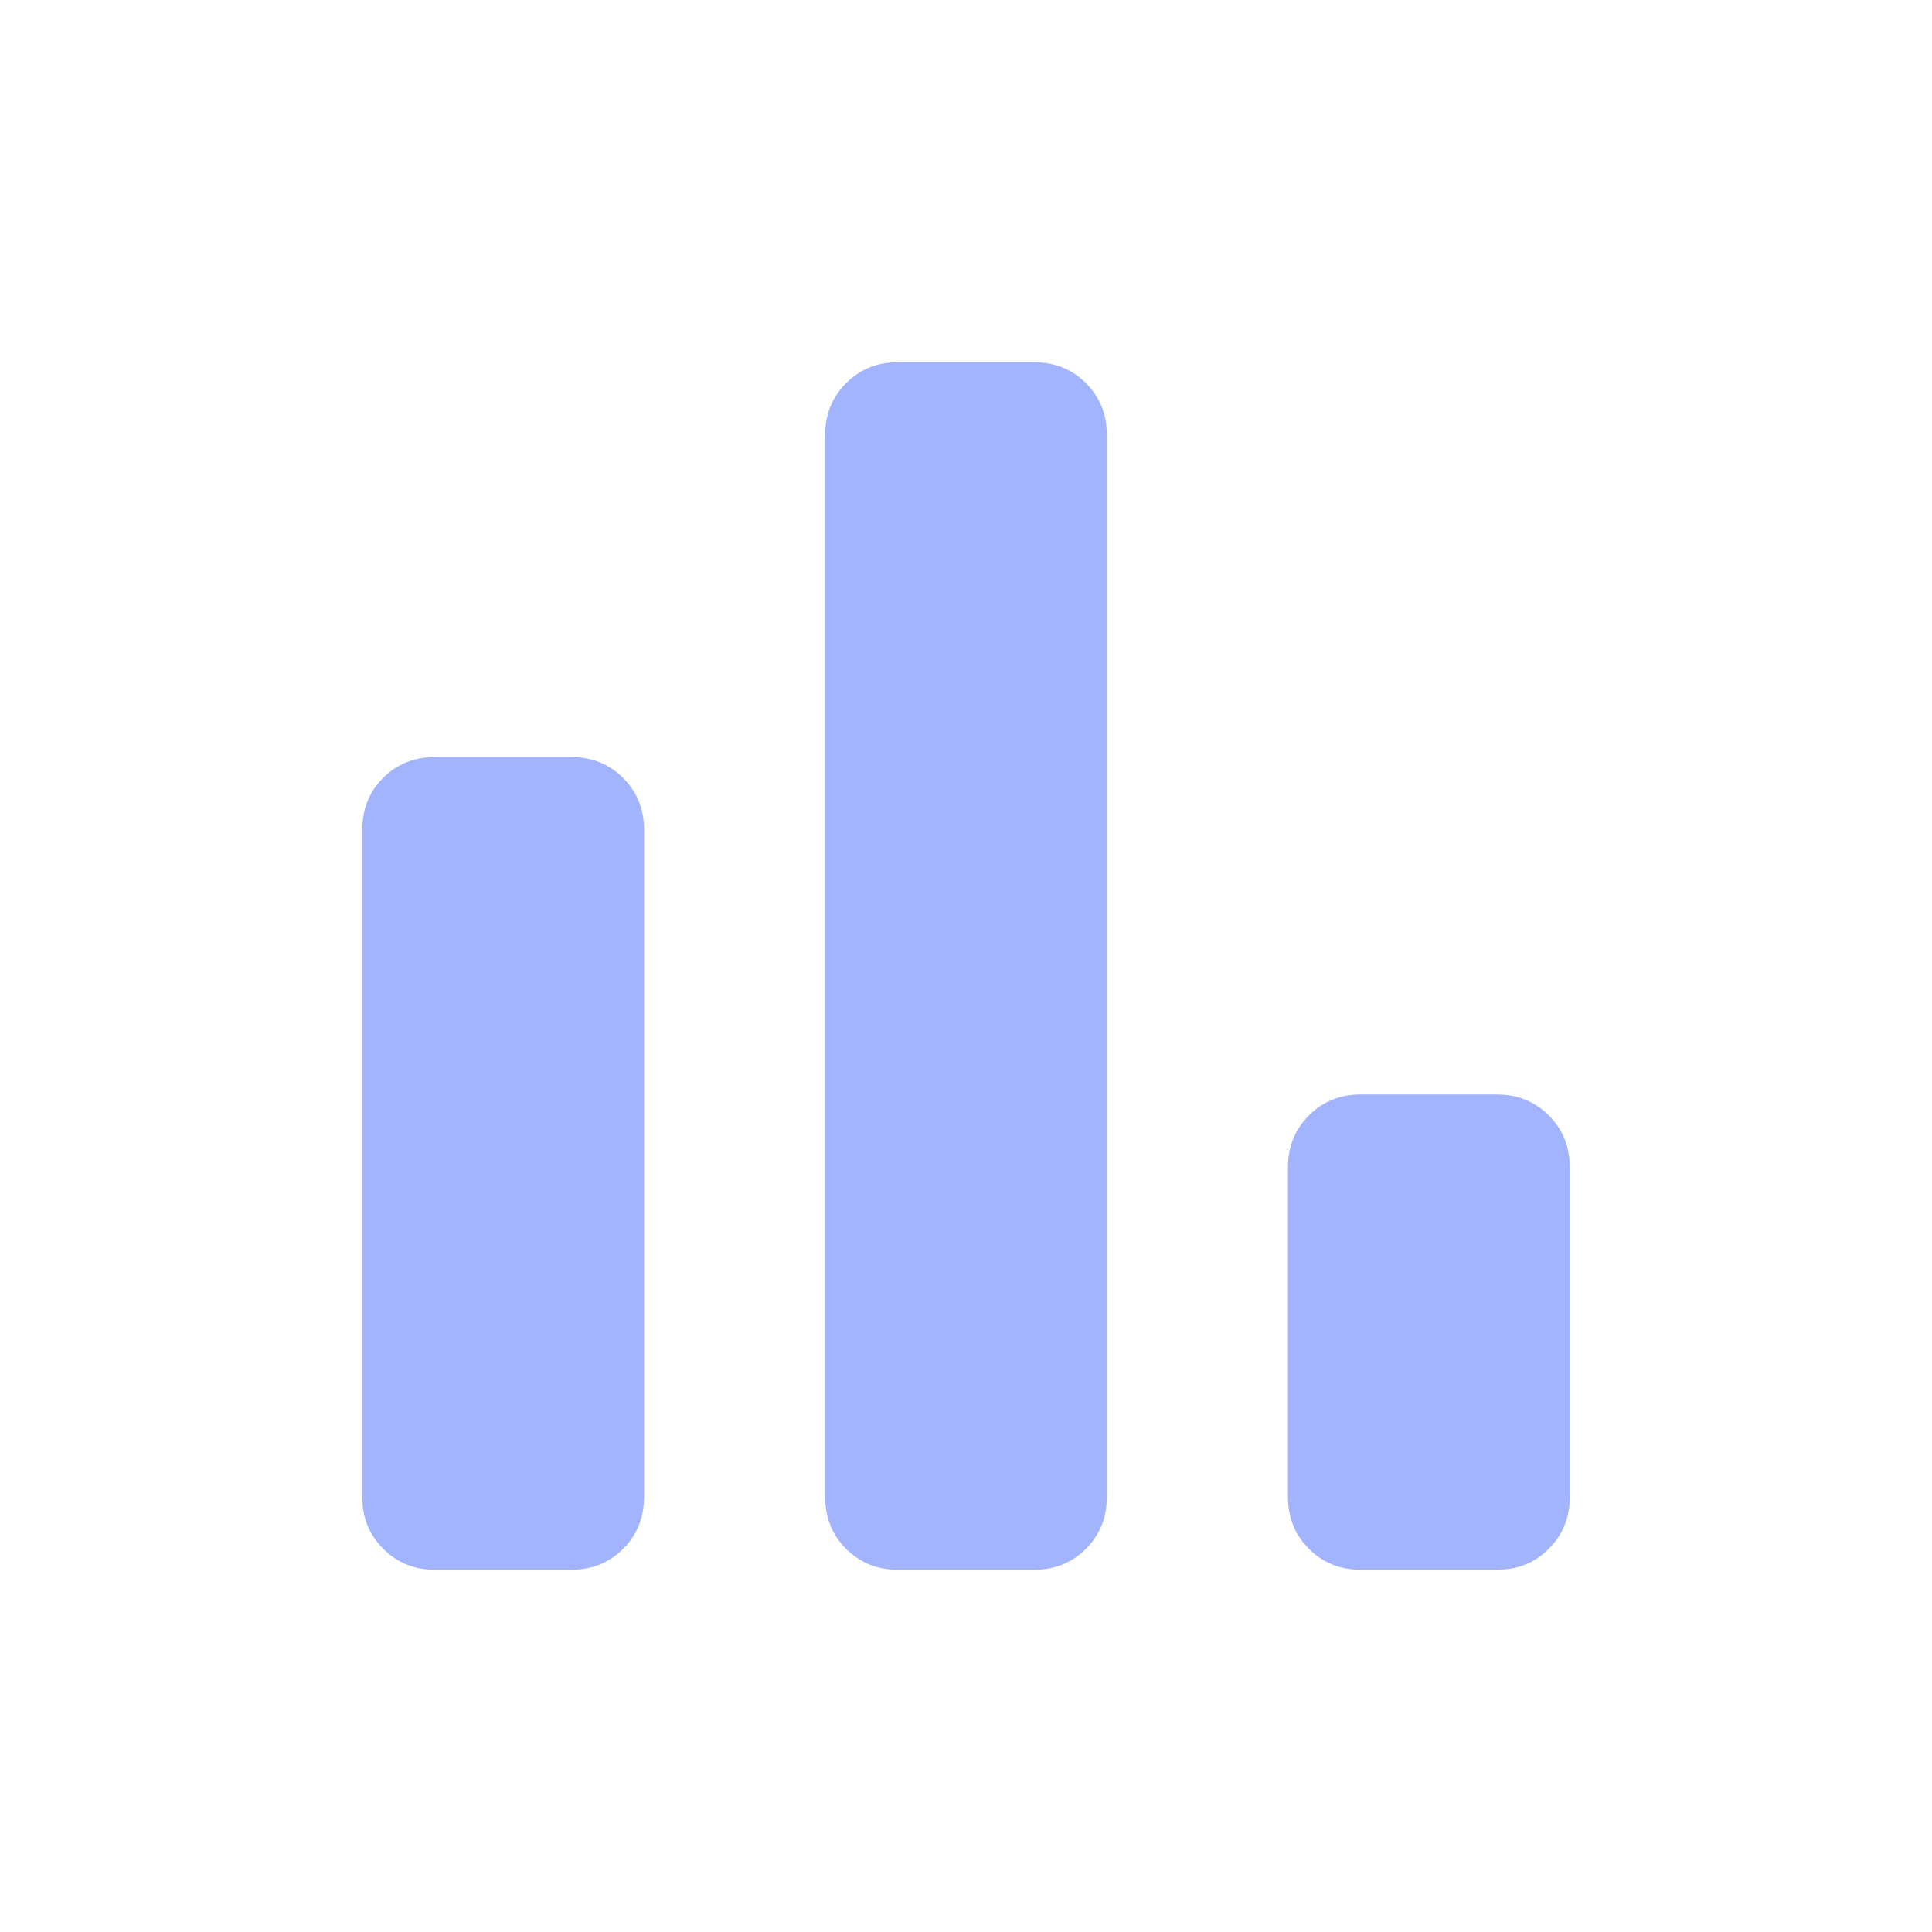
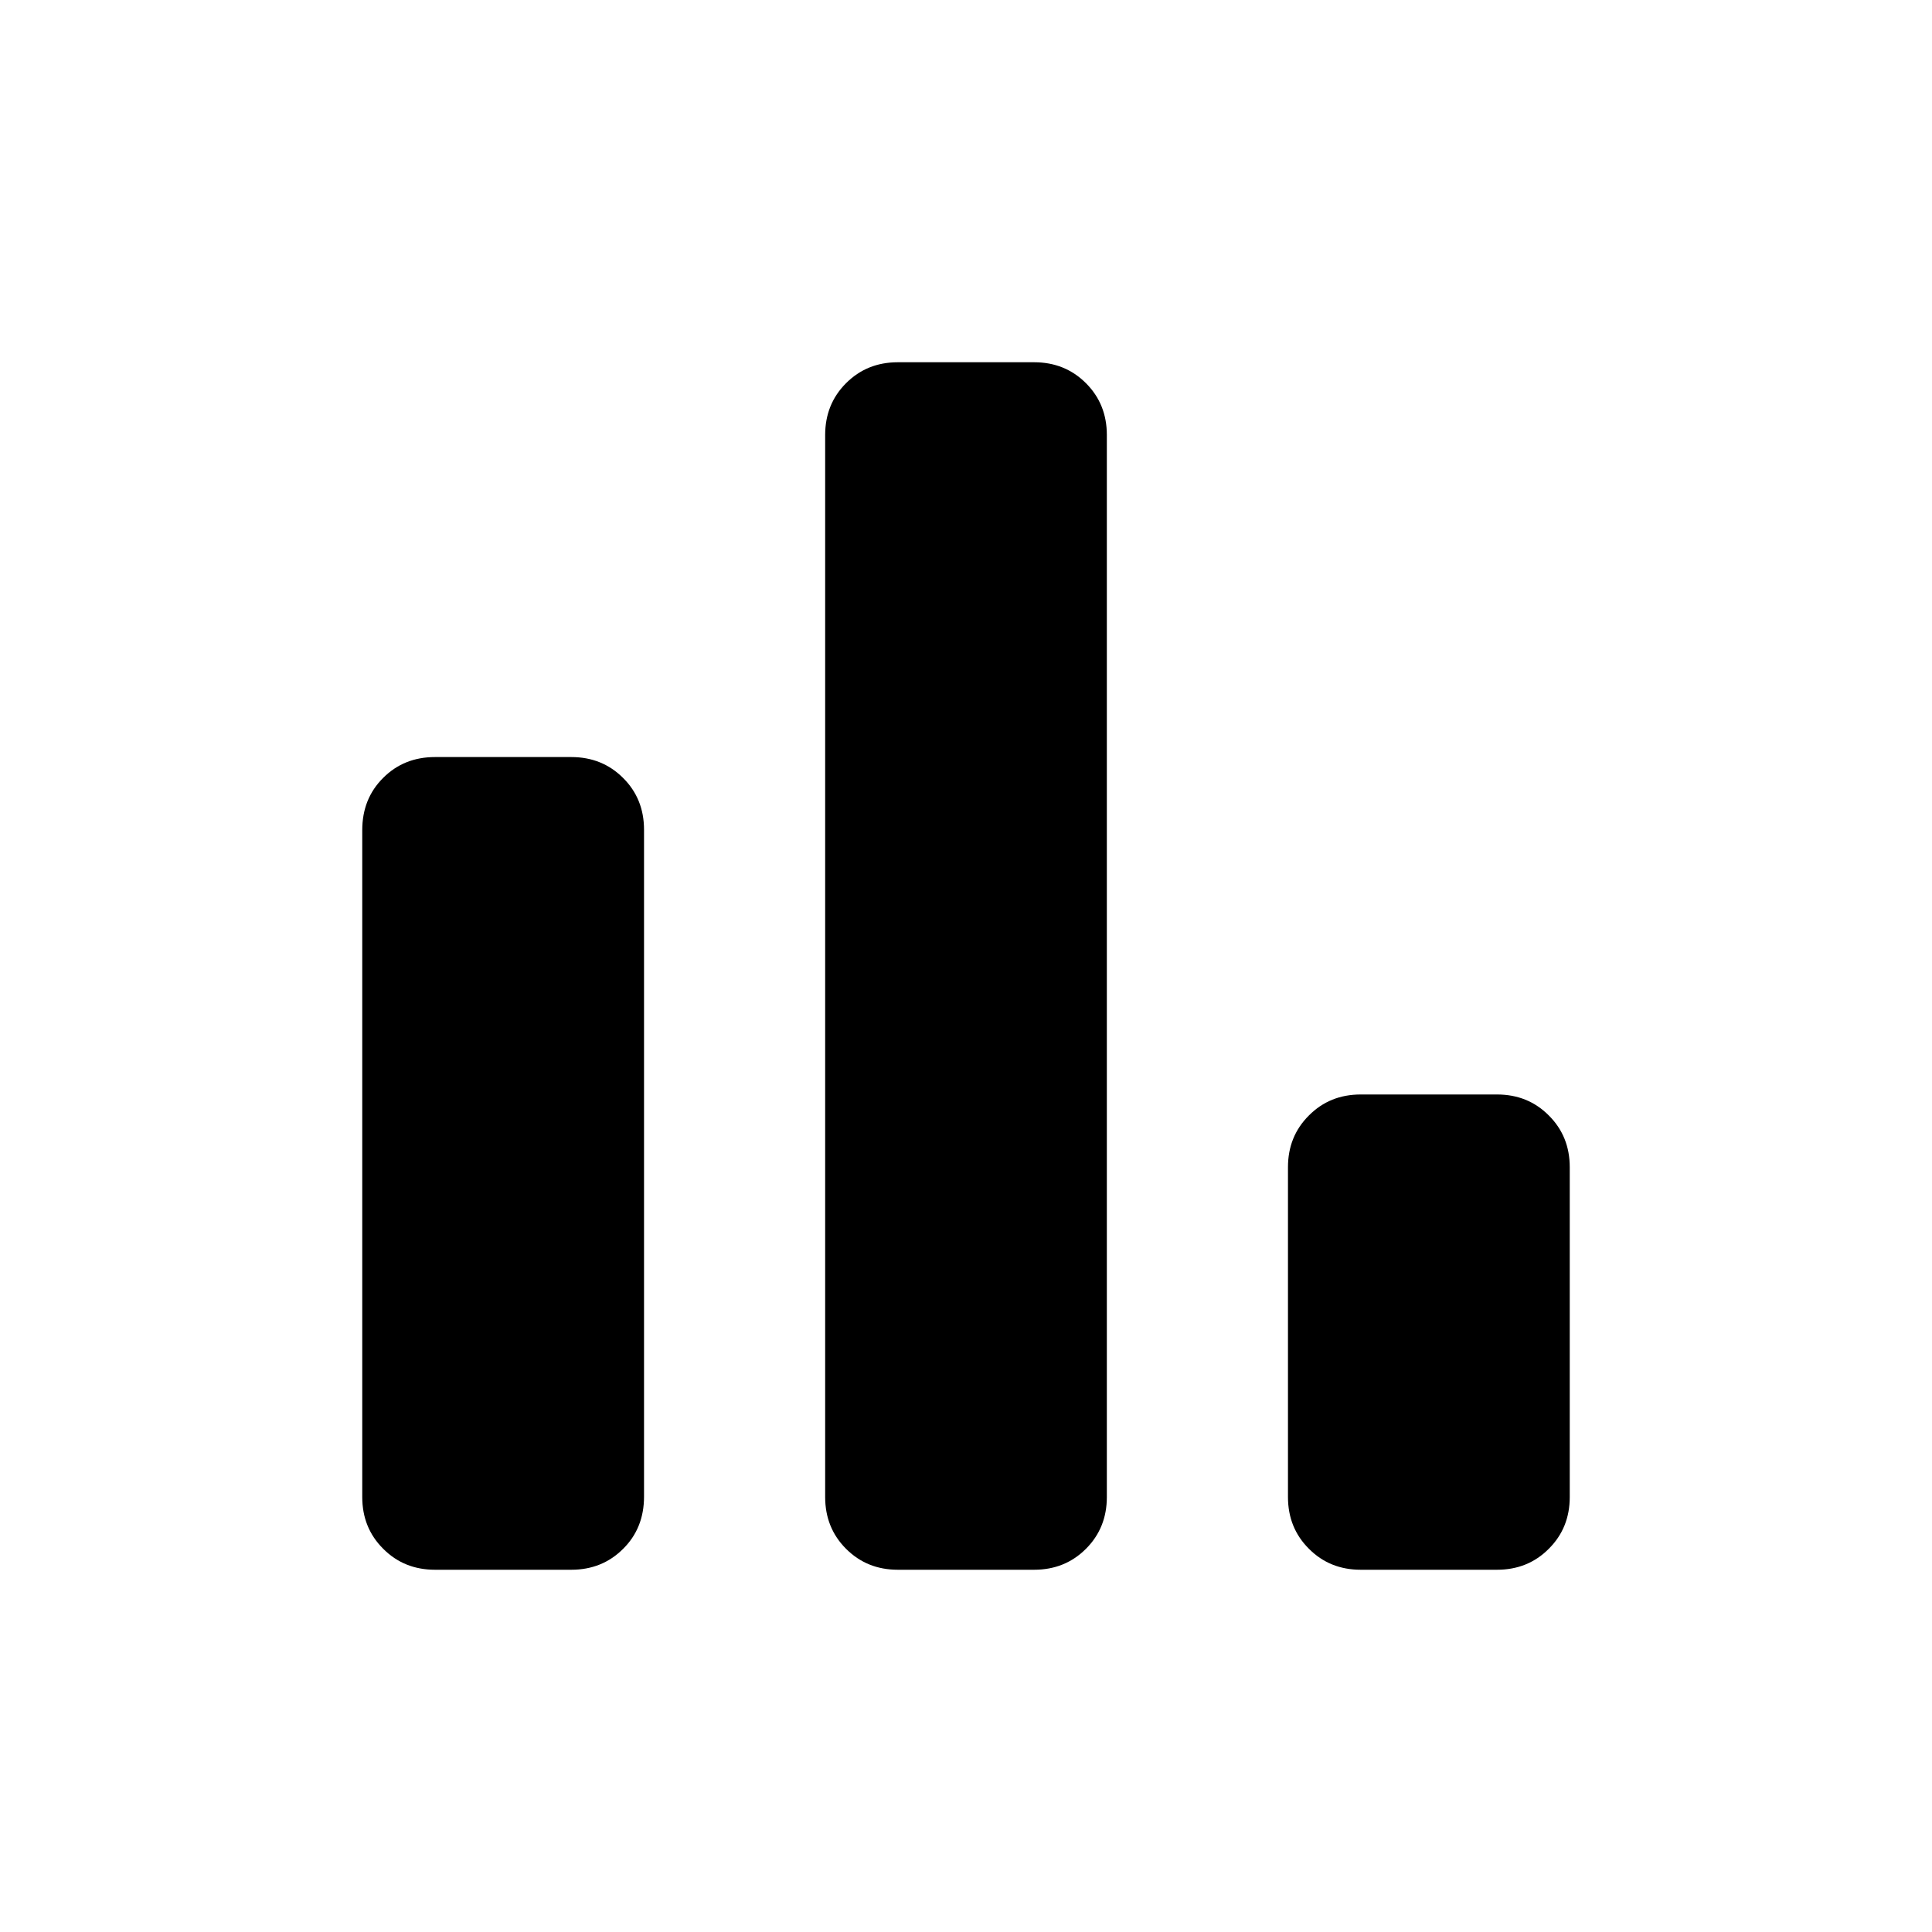
<svg xmlns="http://www.w3.org/2000/svg" width="20" height="20" viewBox="0 0 20 20" fill="none">
-   <path d="M14.086 16.25C13.873 16.25 13.694 16.178 13.55 16.033C13.405 15.889 13.333 15.71 13.333 15.497V12.083C13.333 11.87 13.405 11.691 13.55 11.547C13.694 11.402 13.873 11.33 14.086 11.33H15.497C15.71 11.33 15.889 11.402 16.033 11.547C16.178 11.691 16.25 11.87 16.25 12.083V15.497C16.25 15.71 16.178 15.889 16.033 16.033C15.889 16.178 15.71 16.25 15.497 16.25H14.086ZM9.295 16.25C9.081 16.25 8.903 16.178 8.758 16.033C8.614 15.889 8.542 15.71 8.542 15.497V4.503C8.542 4.29 8.614 4.111 8.758 3.967C8.903 3.822 9.081 3.75 9.295 3.75H10.705C10.918 3.75 11.097 3.822 11.242 3.967C11.386 4.111 11.458 4.29 11.458 4.503V15.497C11.458 15.71 11.386 15.889 11.242 16.033C11.097 16.178 10.918 16.25 10.705 16.25H9.295ZM4.503 16.25C4.29 16.25 4.111 16.178 3.967 16.033C3.822 15.889 3.75 15.71 3.75 15.497V8.594C3.75 8.376 3.822 8.196 3.967 8.052C4.111 7.908 4.29 7.837 4.503 7.837H5.914C6.127 7.837 6.306 7.909 6.45 8.053C6.595 8.197 6.667 8.376 6.667 8.59V15.493C6.667 15.71 6.595 15.891 6.45 16.034C6.306 16.178 6.127 16.25 5.914 16.25H4.503Z" fill="#A3B4FF" />
+   <path d="M14.086 16.25C13.873 16.25 13.694 16.178 13.55 16.033C13.405 15.889 13.333 15.71 13.333 15.497V12.083C13.333 11.87 13.405 11.691 13.55 11.547C13.694 11.402 13.873 11.33 14.086 11.33H15.497C15.71 11.33 15.889 11.402 16.033 11.547C16.178 11.691 16.25 11.87 16.25 12.083V15.497C16.25 15.71 16.178 15.889 16.033 16.033C15.889 16.178 15.71 16.25 15.497 16.25H14.086ZM9.295 16.25C9.081 16.25 8.903 16.178 8.758 16.033C8.614 15.889 8.542 15.71 8.542 15.497V4.503C8.542 4.29 8.614 4.111 8.758 3.967C8.903 3.822 9.081 3.75 9.295 3.75H10.705C10.918 3.75 11.097 3.822 11.242 3.967C11.386 4.111 11.458 4.29 11.458 4.503V15.497C11.458 15.71 11.386 15.889 11.242 16.033C11.097 16.178 10.918 16.25 10.705 16.25H9.295ZM4.503 16.25C4.29 16.25 4.111 16.178 3.967 16.033C3.822 15.889 3.75 15.71 3.75 15.497V8.594C3.75 8.376 3.822 8.196 3.967 8.052C4.111 7.908 4.29 7.837 4.503 7.837H5.914C6.127 7.837 6.306 7.909 6.45 8.053C6.595 8.197 6.667 8.376 6.667 8.59V15.493C6.667 15.71 6.595 15.891 6.45 16.034C6.306 16.178 6.127 16.25 5.914 16.25H4.503Z" fill="currentColor" />
</svg>
